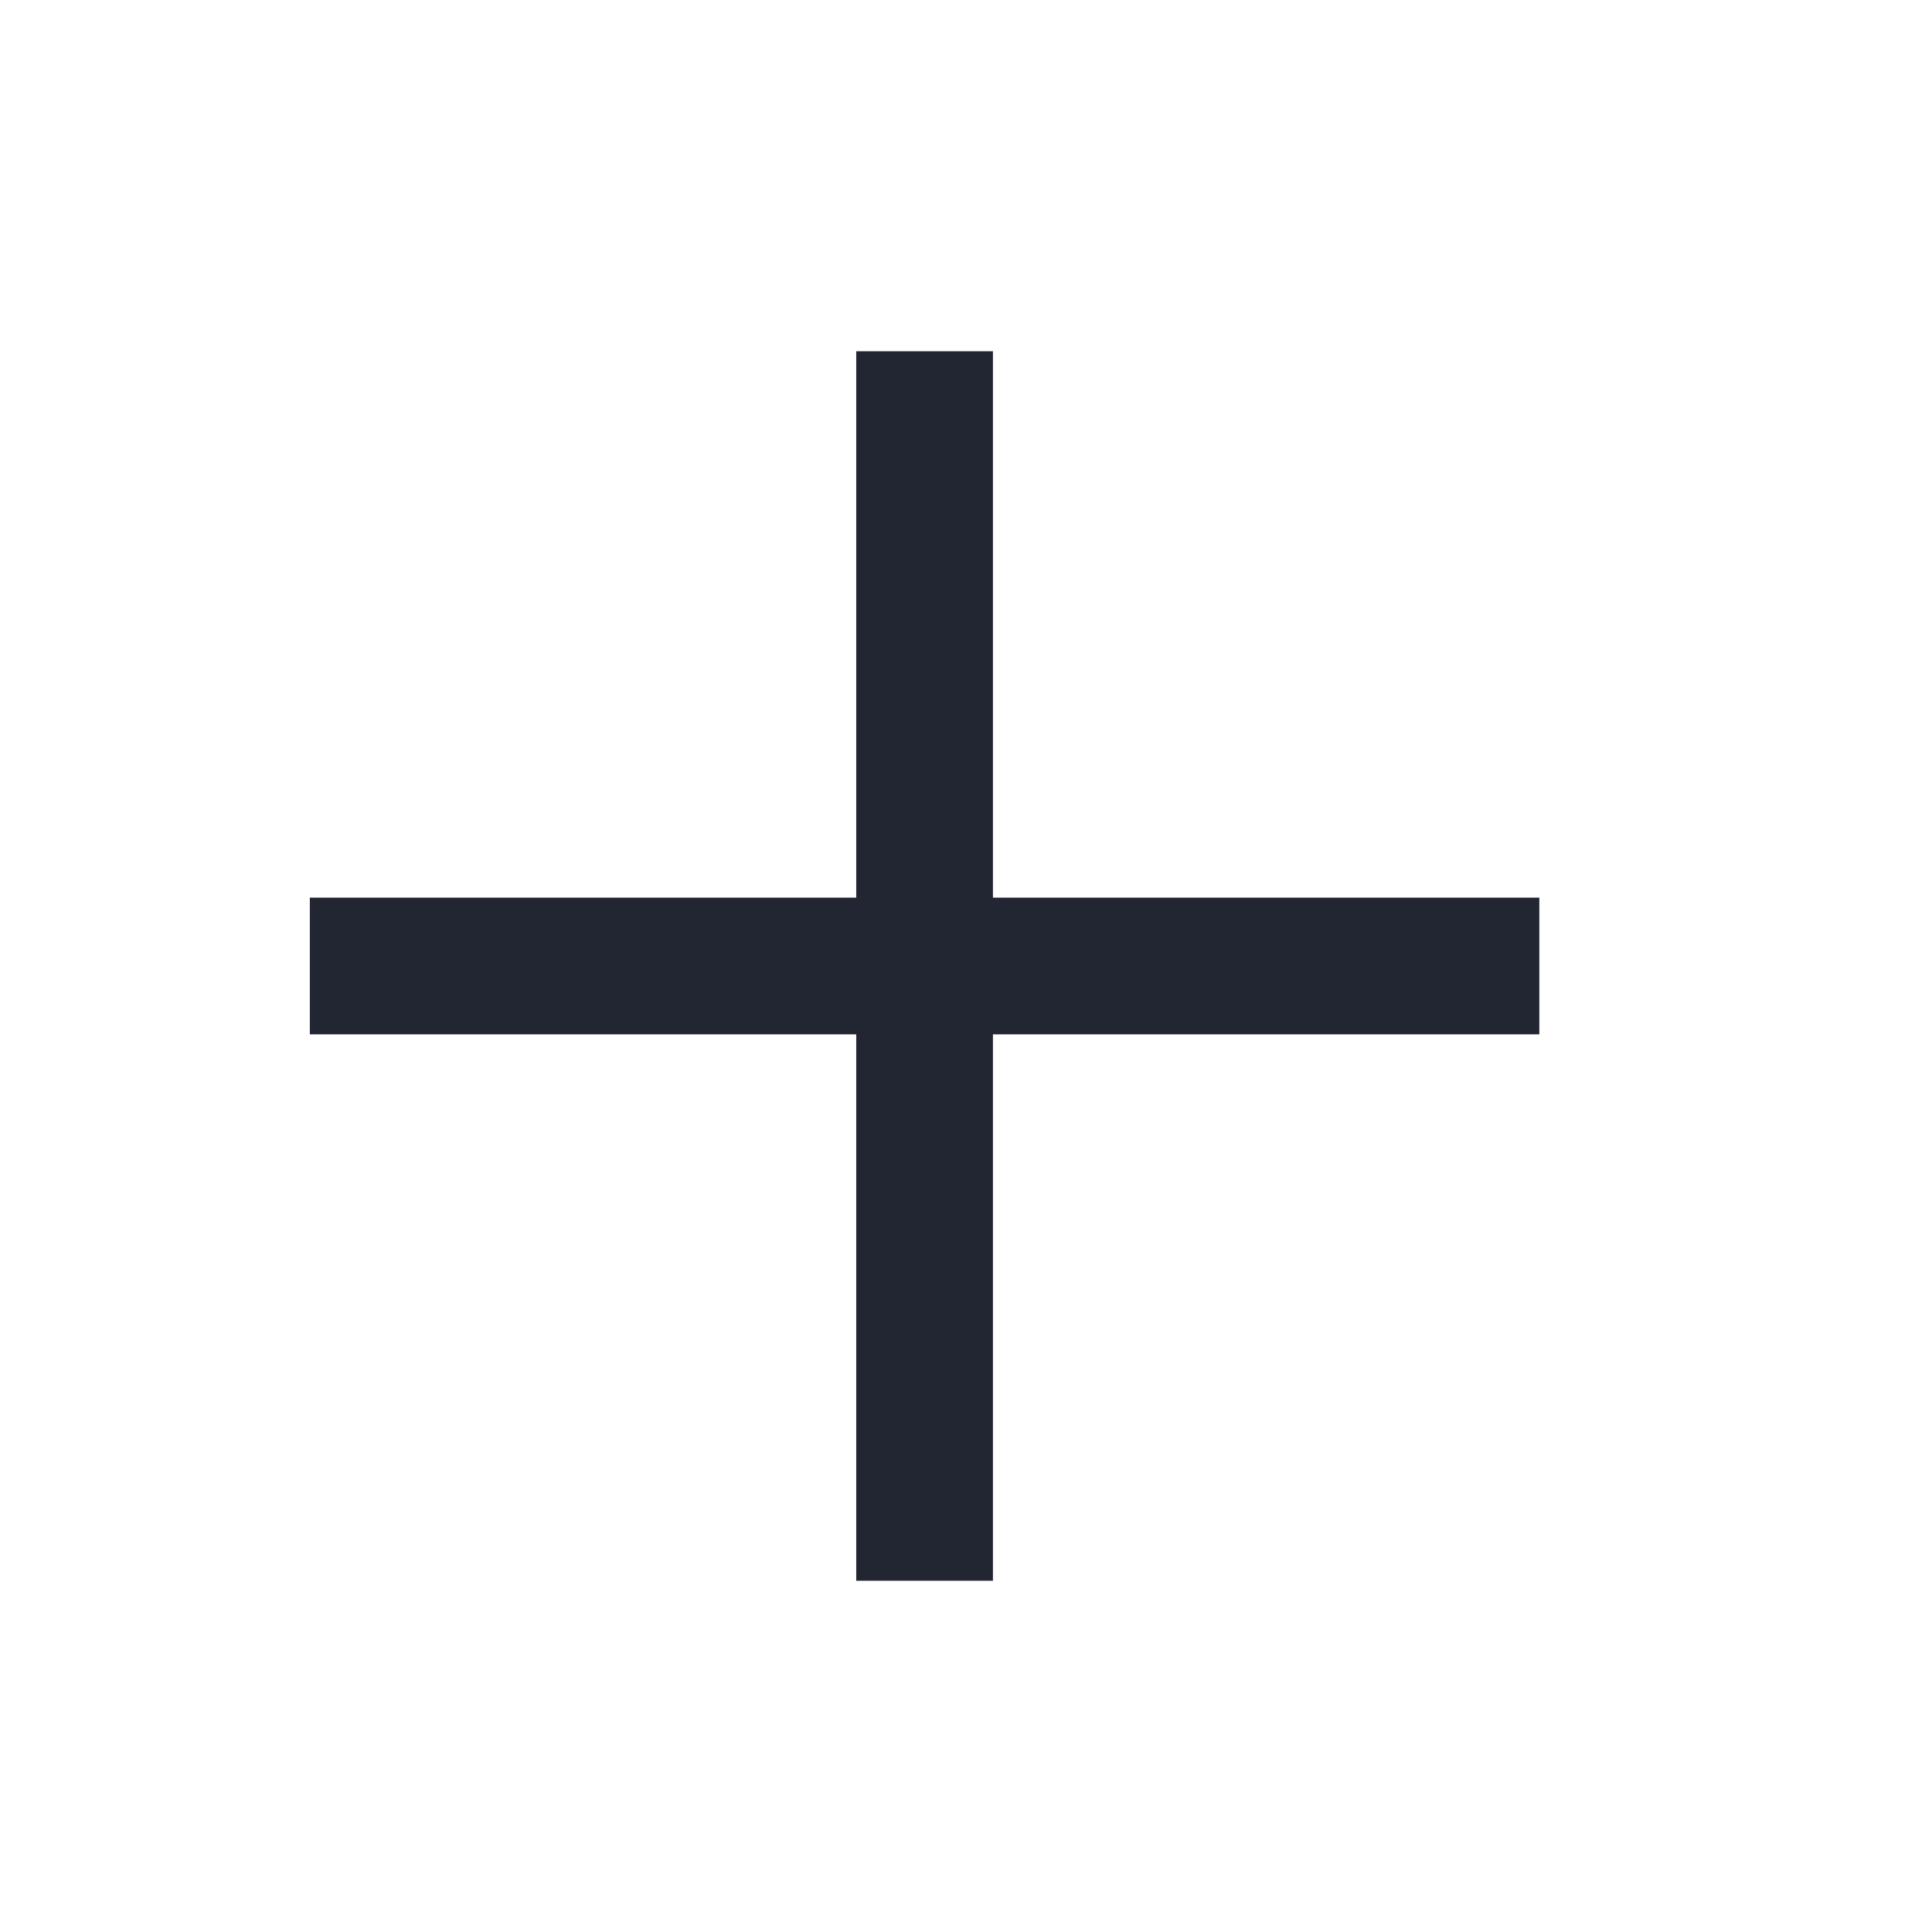
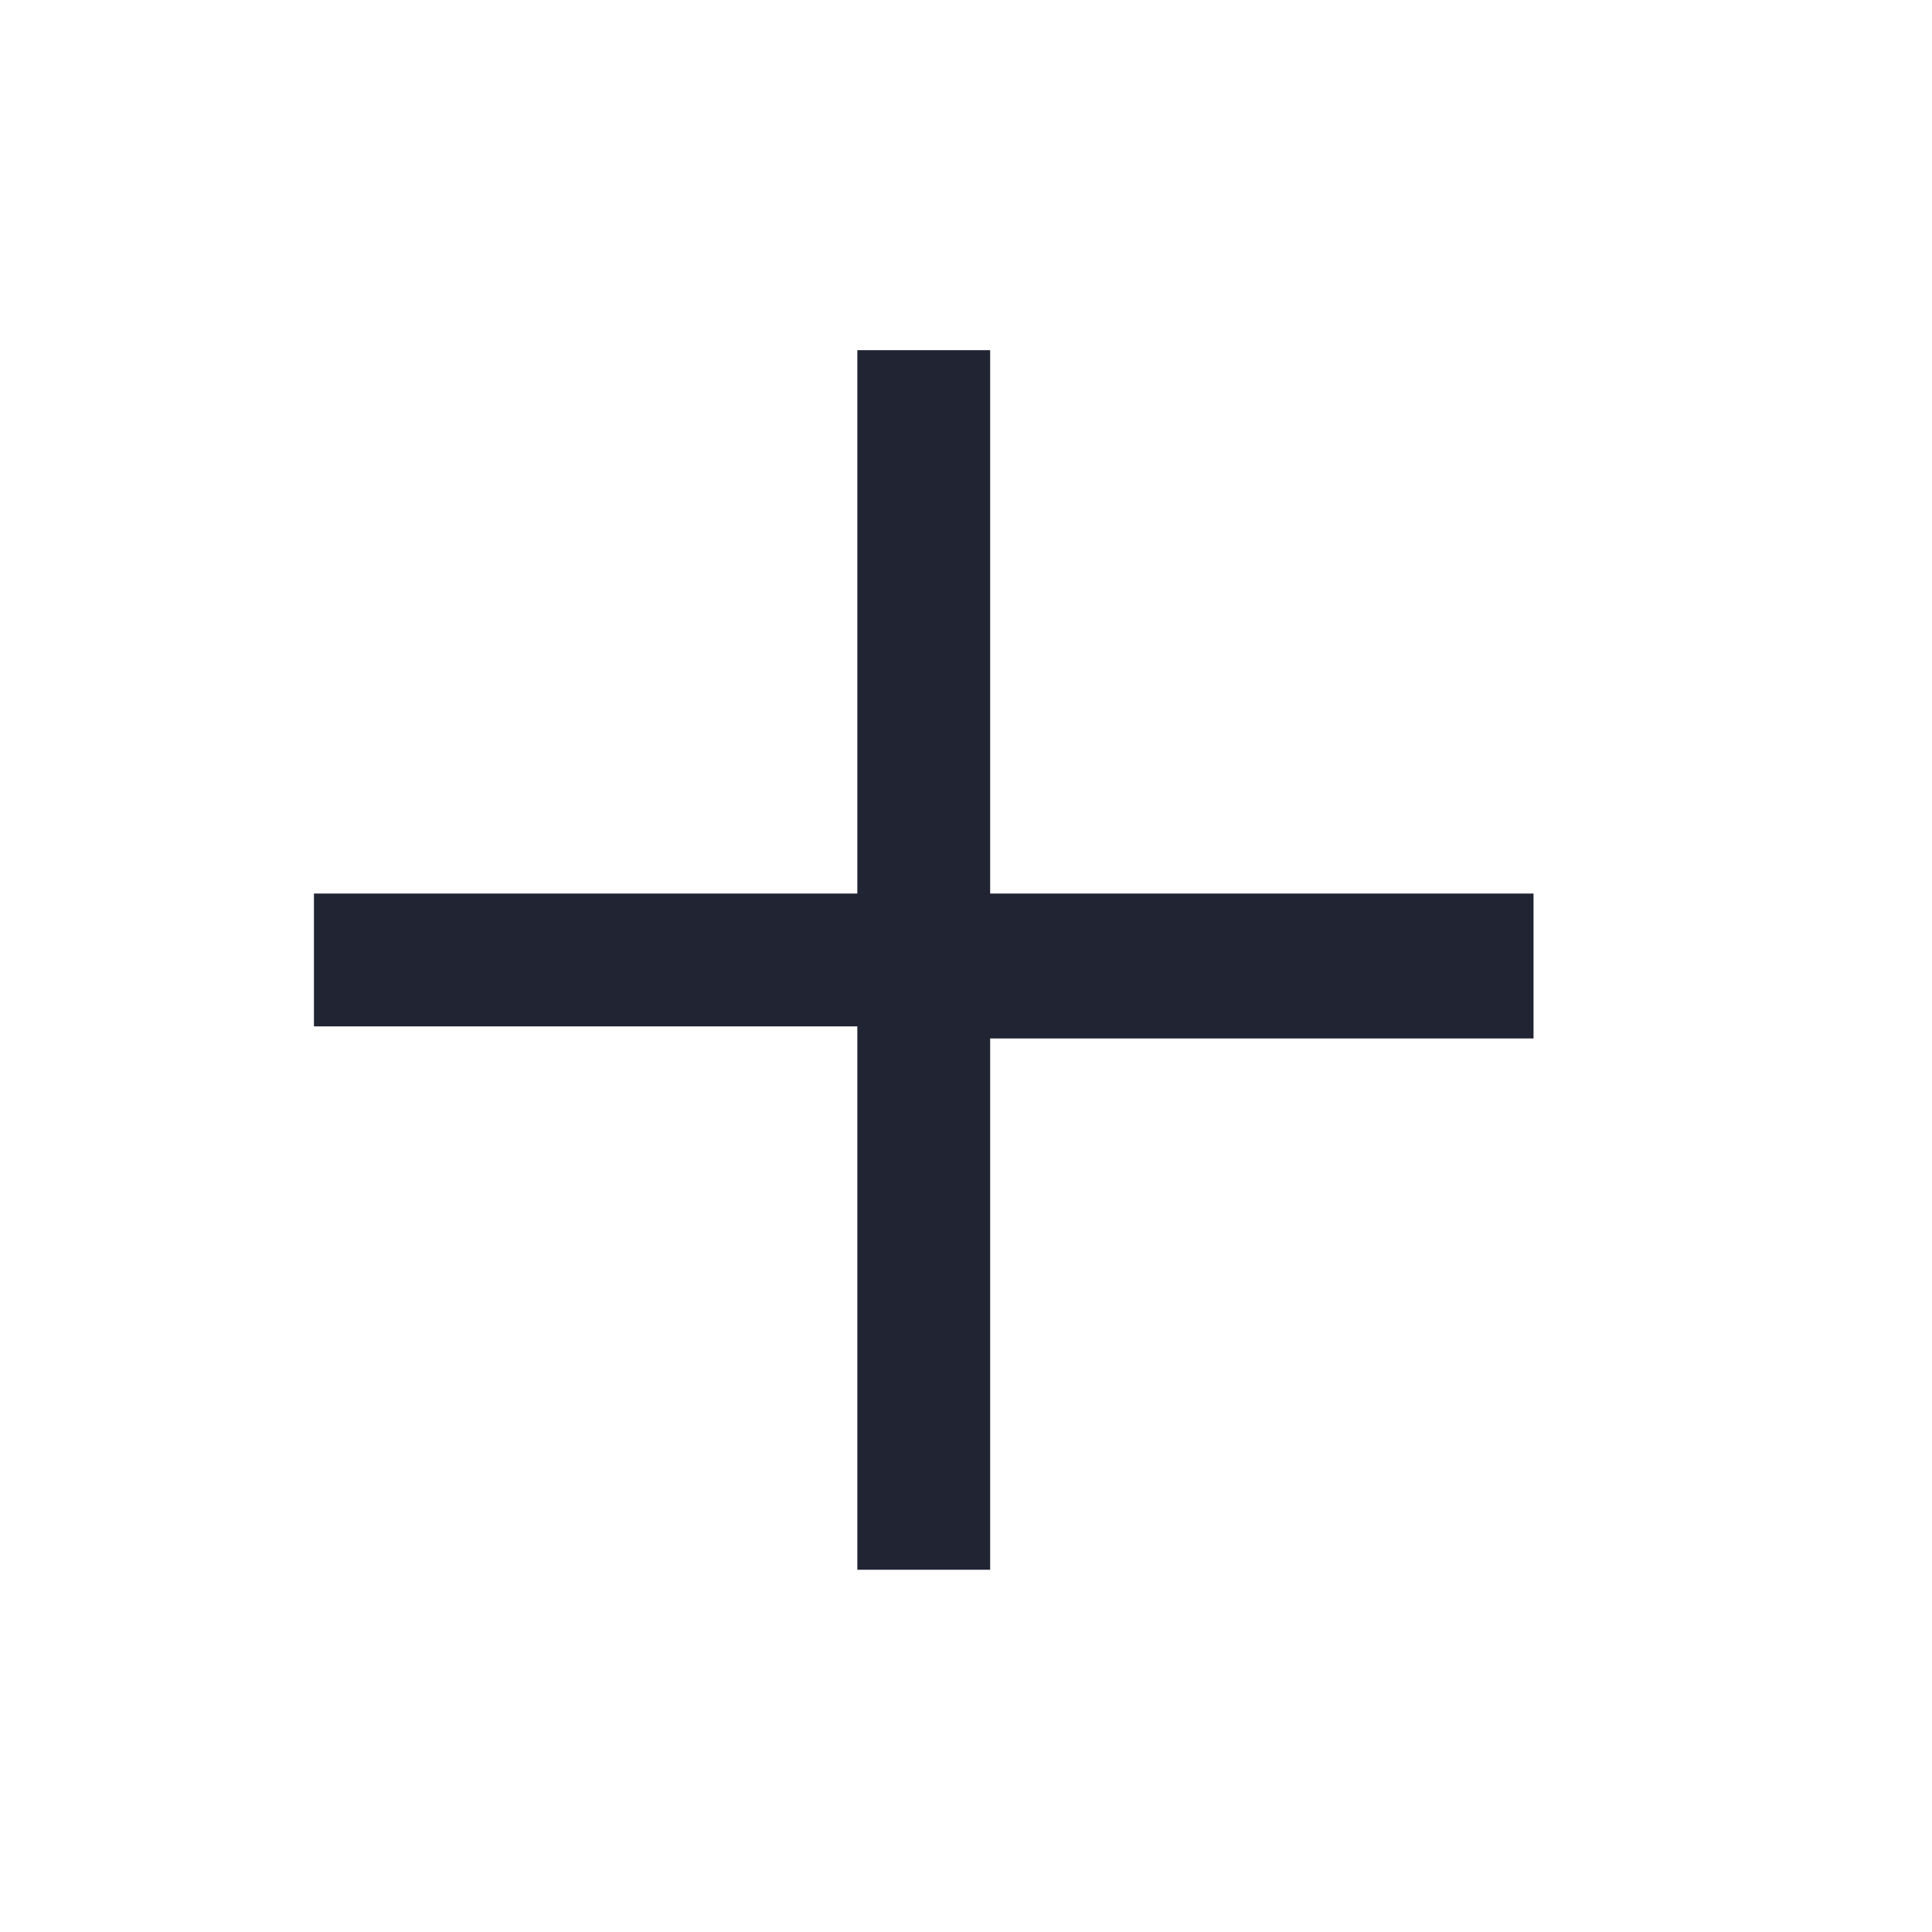
- <svg xmlns="http://www.w3.org/2000/svg" width="16" height="16" viewBox="0 0 16 16" fill="none">
-   <path fill-rule="evenodd" clip-rule="evenodd" d="M8.223 2.909L7.091 2.909V7.434L2.566 7.434V8.566L7.091 8.566V13.091L8.223 13.091L8.223 8.566H12.748V7.434H8.223L8.223 2.909Z" fill="#222532" />
+ <svg xmlns="http://www.w3.org/2000/svg" version="1.1" id="Layer_1" x="0px" y="0px" viewBox="0 0 16 16" style="enable-background:new 0 0 16 16;" xml:space="preserve">
+   <style type="text/css">
+ 	.st0{fill-rule:evenodd;clip-rule:evenodd;fill:#202433;}
+ </style>
+   <path class="st0" d="M8.2,2.9H7.1v4.5H2.6v1.1h4.5V13h1.1V8.6h4.5V7.4H8.2V2.9z" />
</svg>
